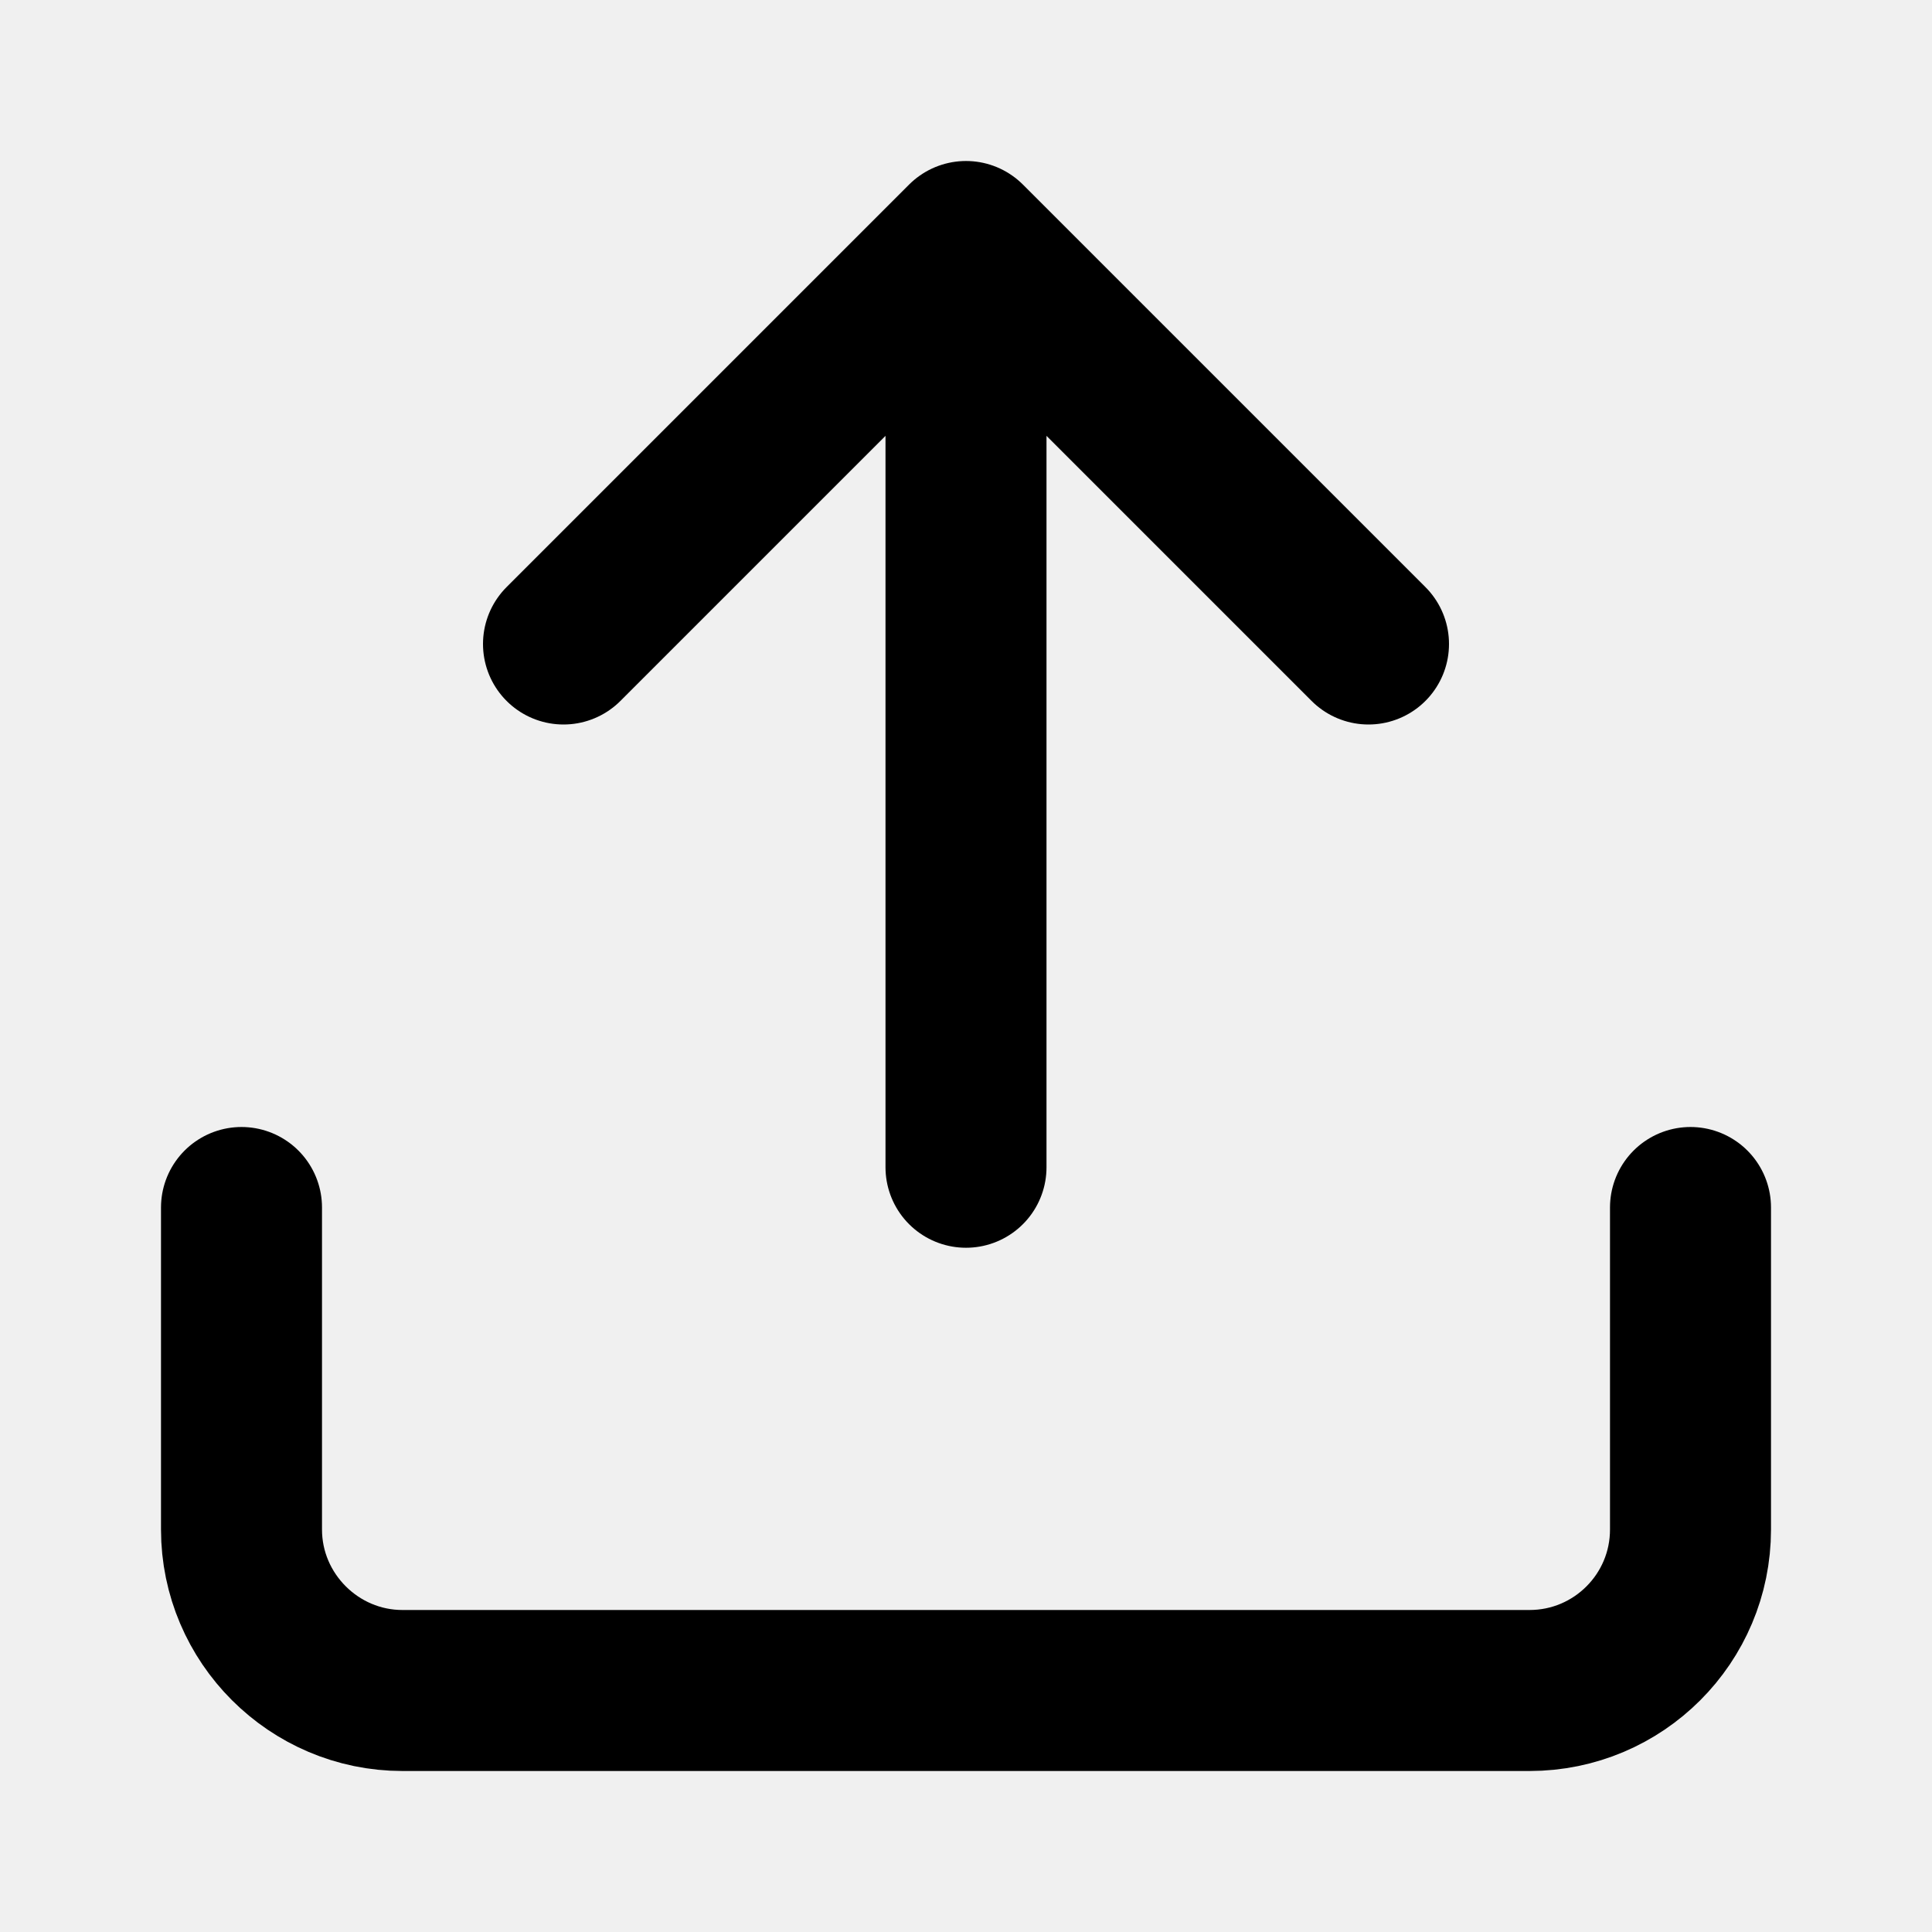
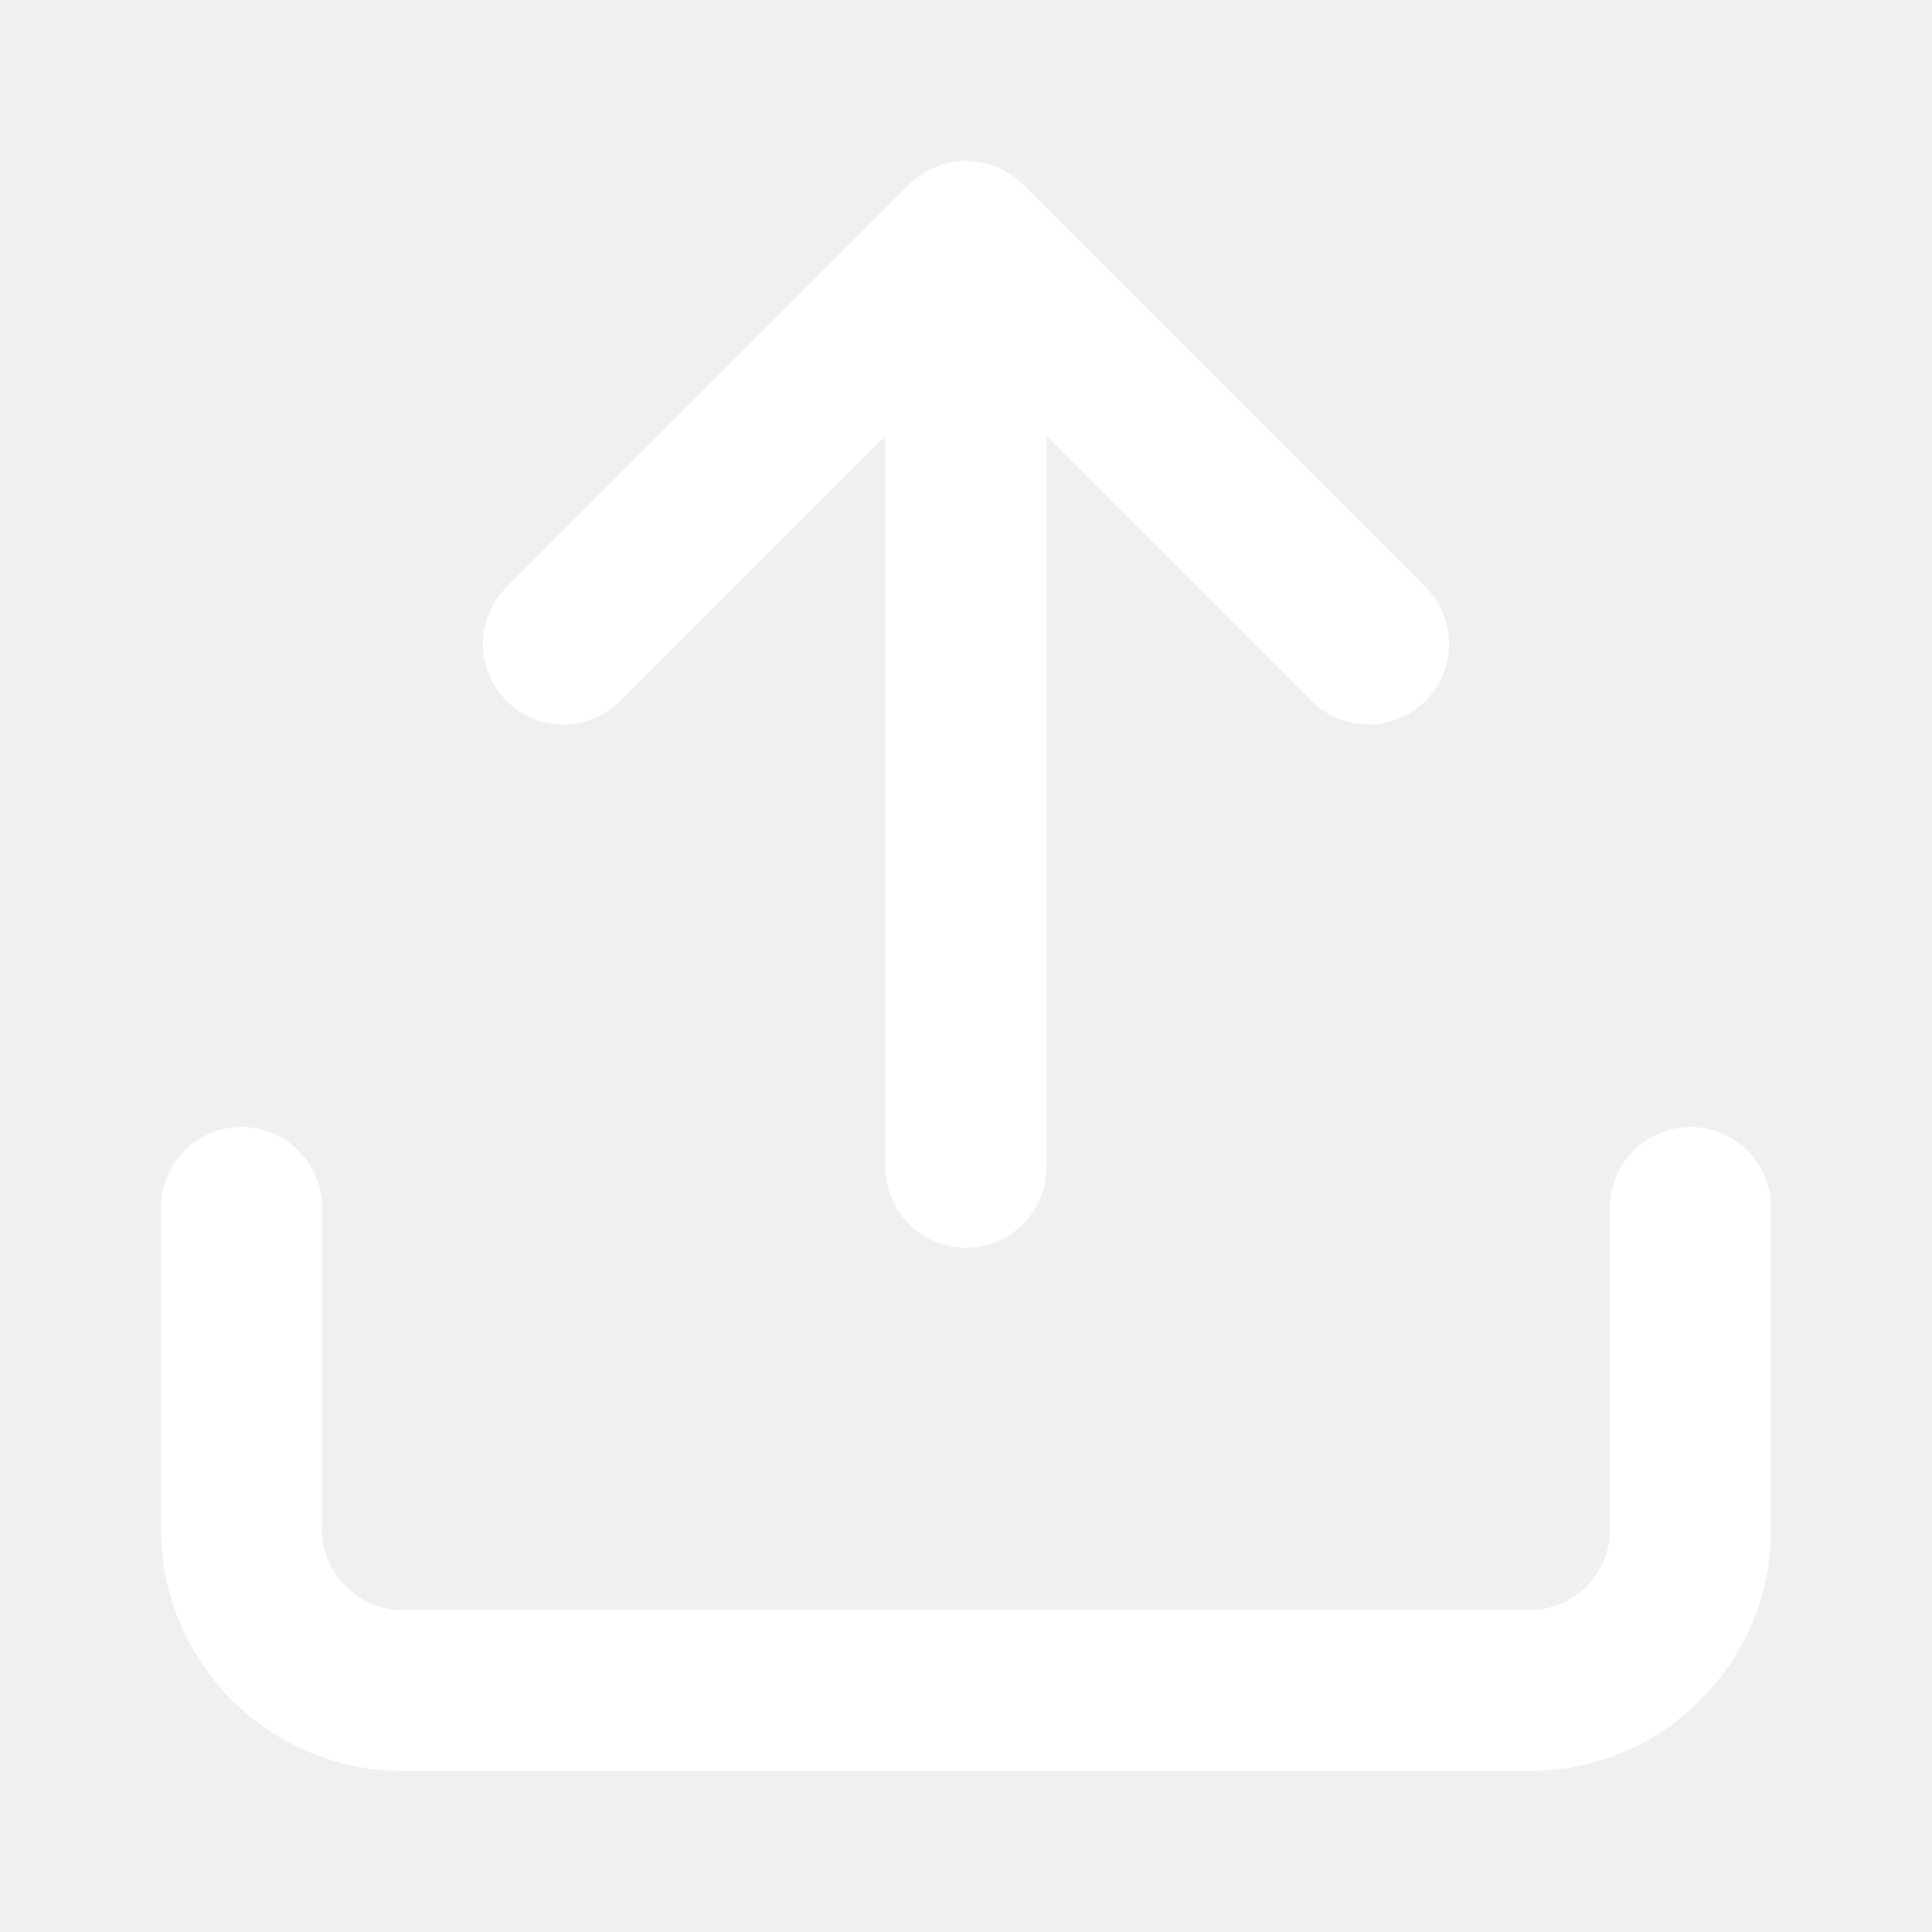
- <svg xmlns="http://www.w3.org/2000/svg" width="24" height="24" viewBox="0 0 24 24" fill="none" stroke="#000000" stroke-width="2" stroke-linecap="round" stroke-linejoin="round">
+ <svg xmlns="http://www.w3.org/2000/svg" width="24" height="24" viewBox="0 0 24 24" fill="none" stroke="#ffffff" stroke-width="2" stroke-linecap="round" stroke-linejoin="round">
  <path d="M3 15v4c0 1.1.9 2 2 2h14a2 2 0 0 0 2-2v-4M17 8l-5-5-5 5M12 4.2v10.3" />
</svg>
